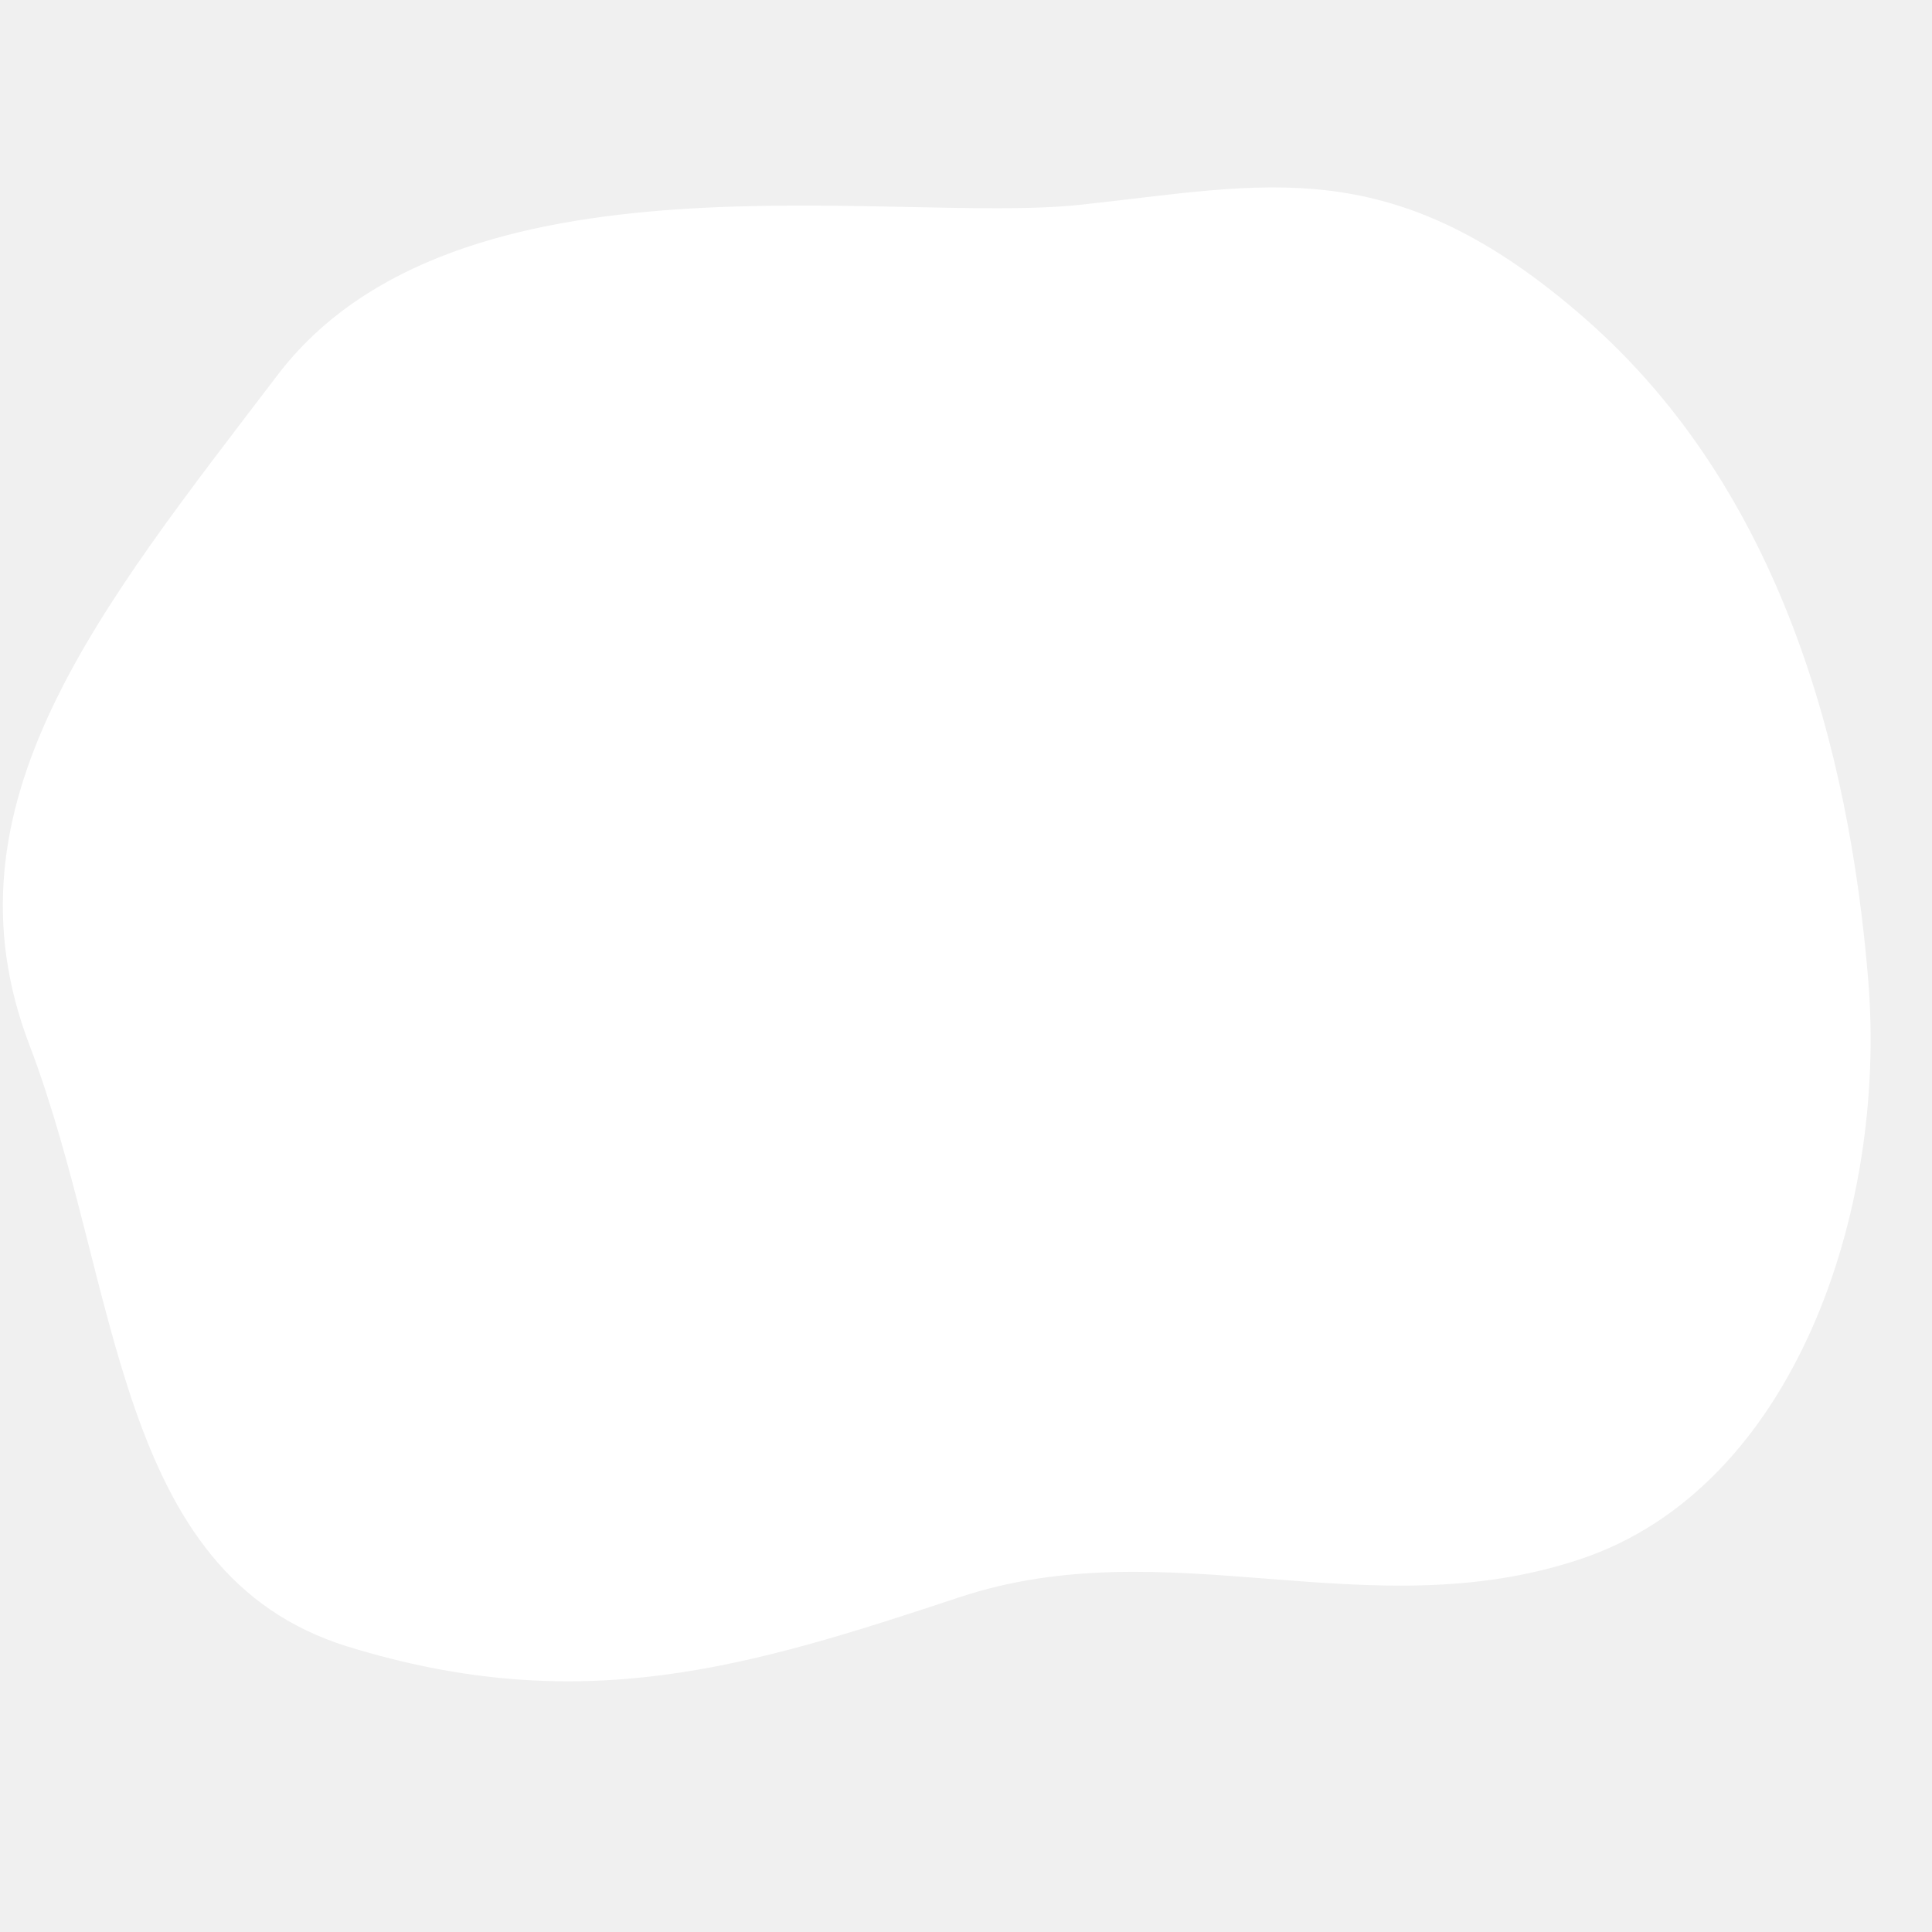
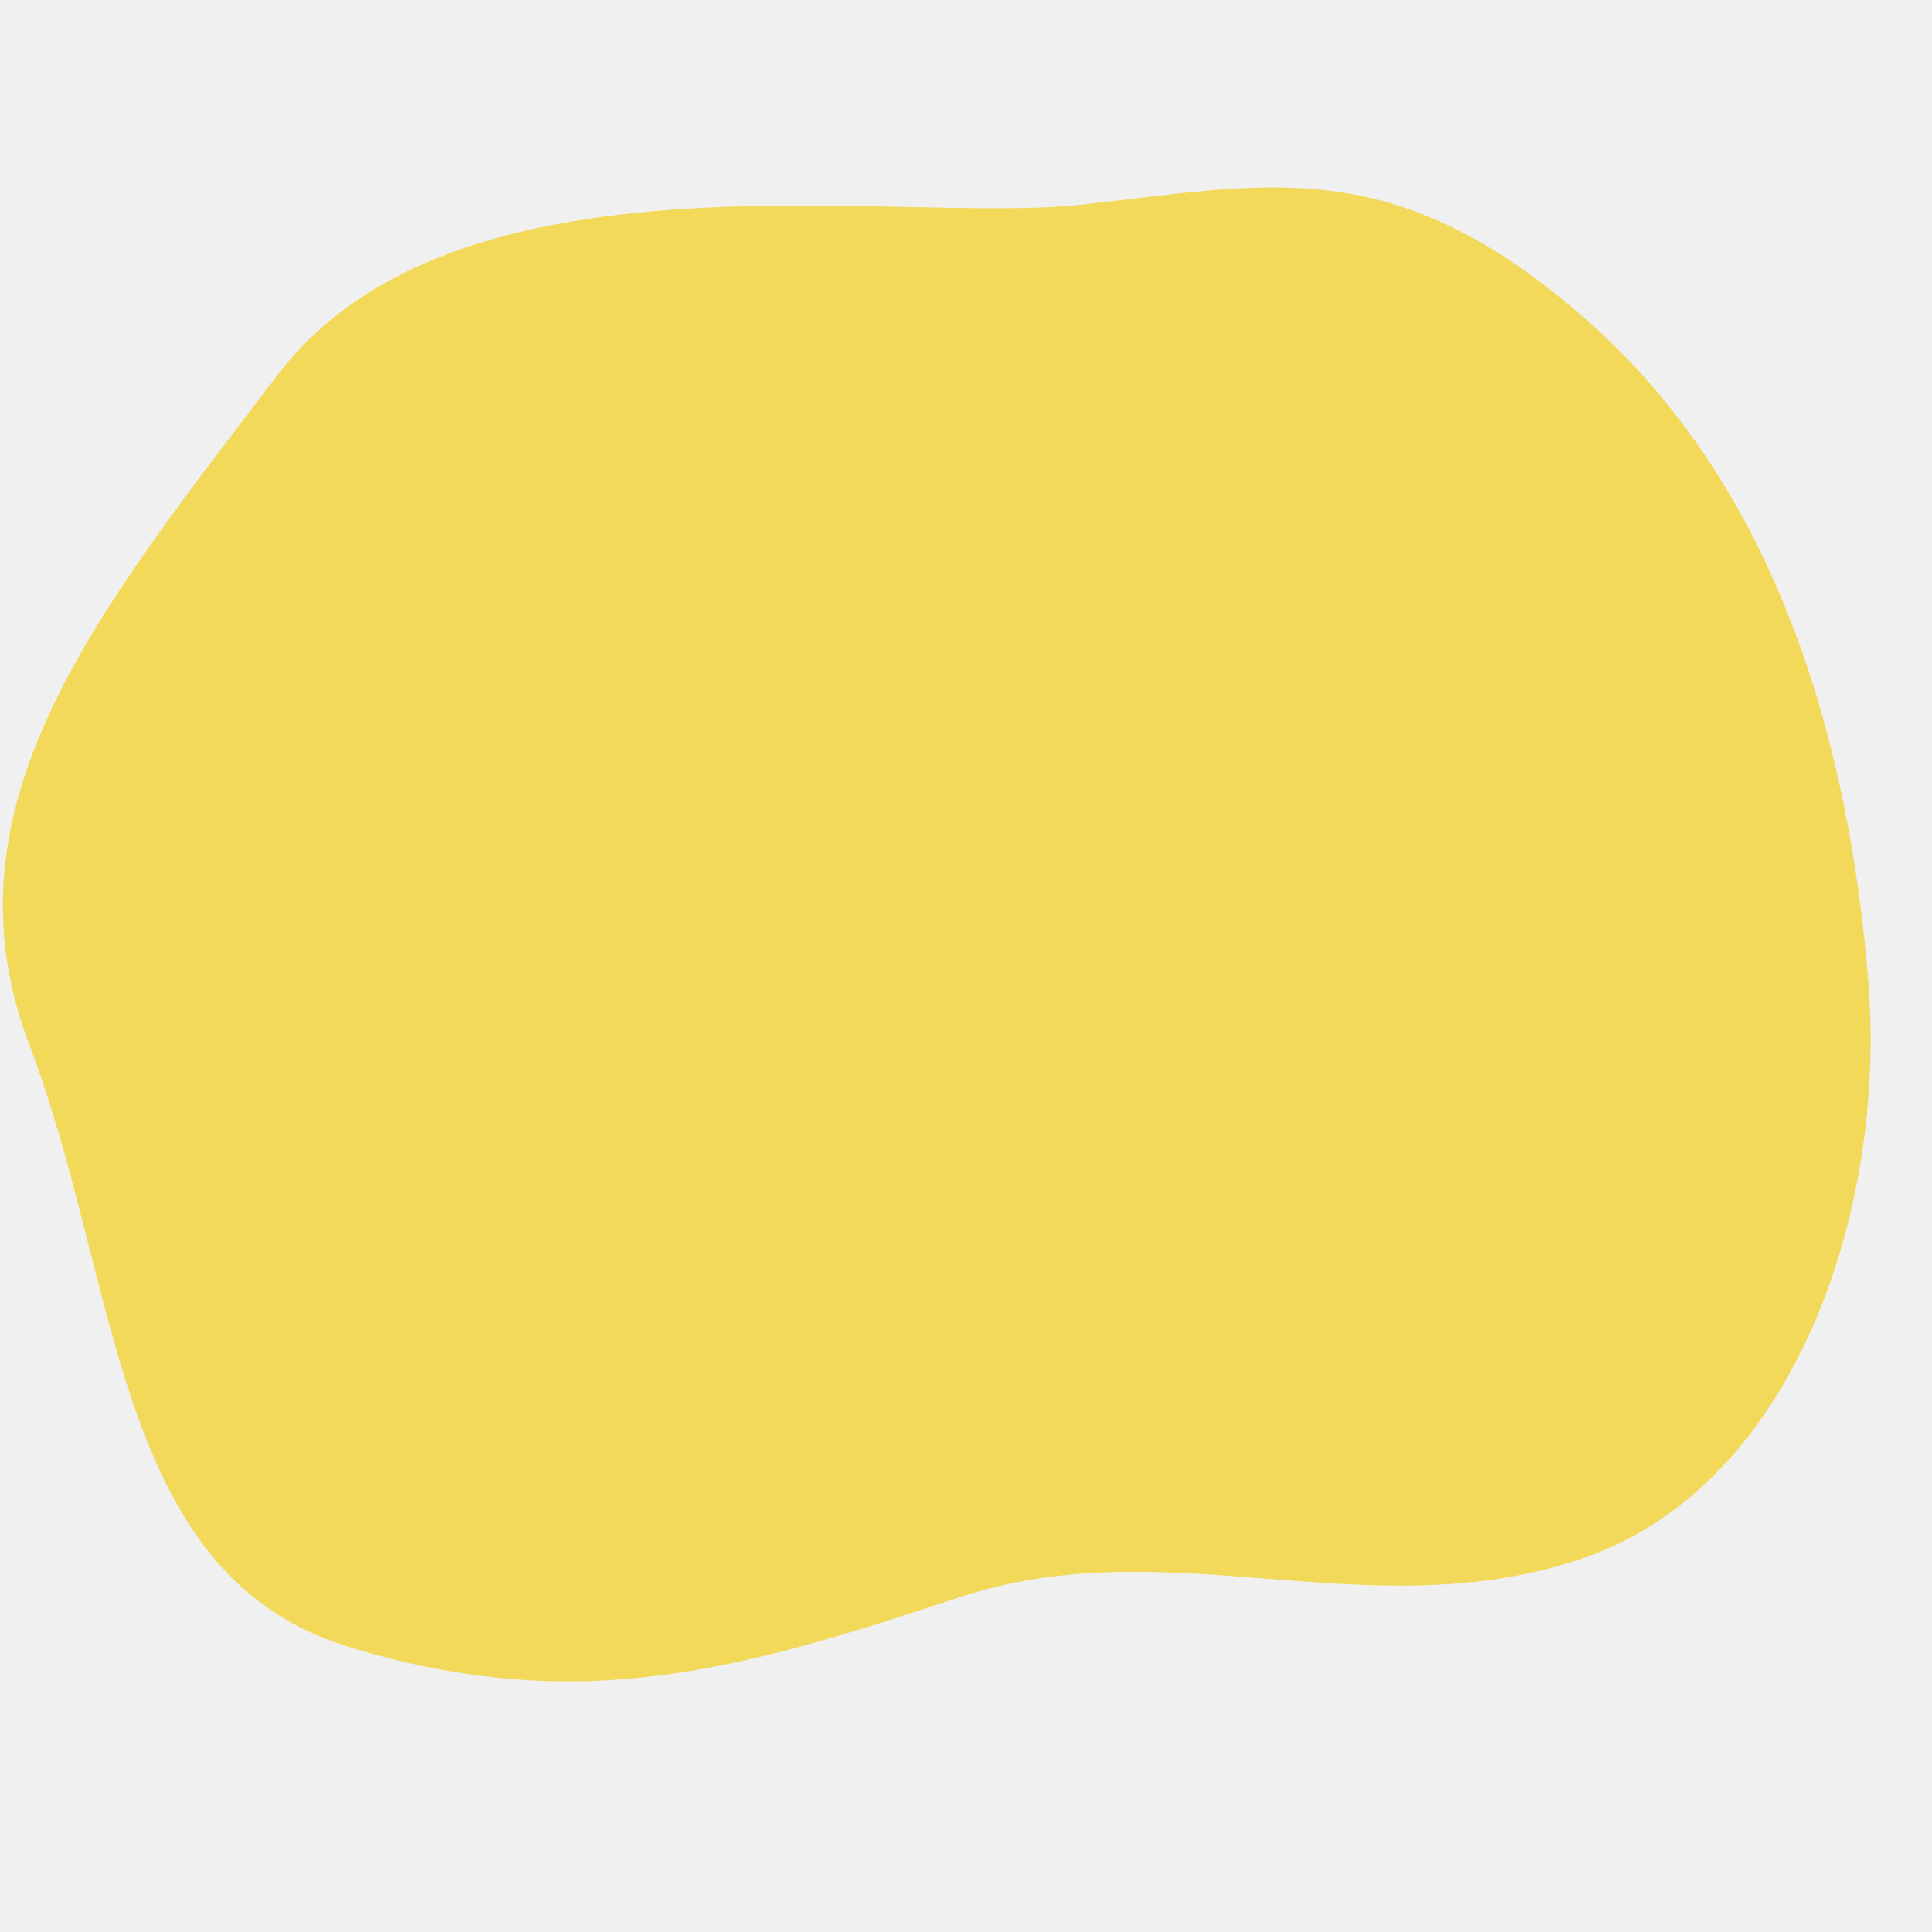
<svg xmlns="http://www.w3.org/2000/svg" viewBox="0 0 50 50">
-   <path d="M 48.35 25.37 C 48.84 31.37 46.41 38.51 40.90 40.35 C 35.40 42.19 30.24 39.54 24.82 41.34 C 19.39 43.14 15.04 44.48 8.99 42.61 C 2.93 40.73 3.13 33.26 0.76 27.04 C -1.61 20.83 2.55 15.79 7.18 9.71 C 11.81 3.63 23.14 5.82 27.95 5.30 C 32.76 4.79 36.02 3.85 41.05 8.27 C 46.08 12.69 47.86 19.37 48.35 25.37 Z" fill="#FFFFFF" />
+   <path d="M 48.35 25.37 C 48.84 31.37 46.41 38.51 40.90 40.35 C 35.40 42.19 30.24 39.54 24.82 41.34 C 19.39 43.14 15.04 44.48 8.99 42.61 C 2.93 40.73 3.13 33.26 0.76 27.04 C -1.61 20.83 2.55 15.79 7.18 9.71 C 11.81 3.63 23.14 5.82 27.95 5.30 C 32.76 4.79 36.02 3.85 41.05 8.27 C 46.08 12.69 47.86 19.37 48.35 25.37 Z" fill="#F2D95A" />
</svg>
